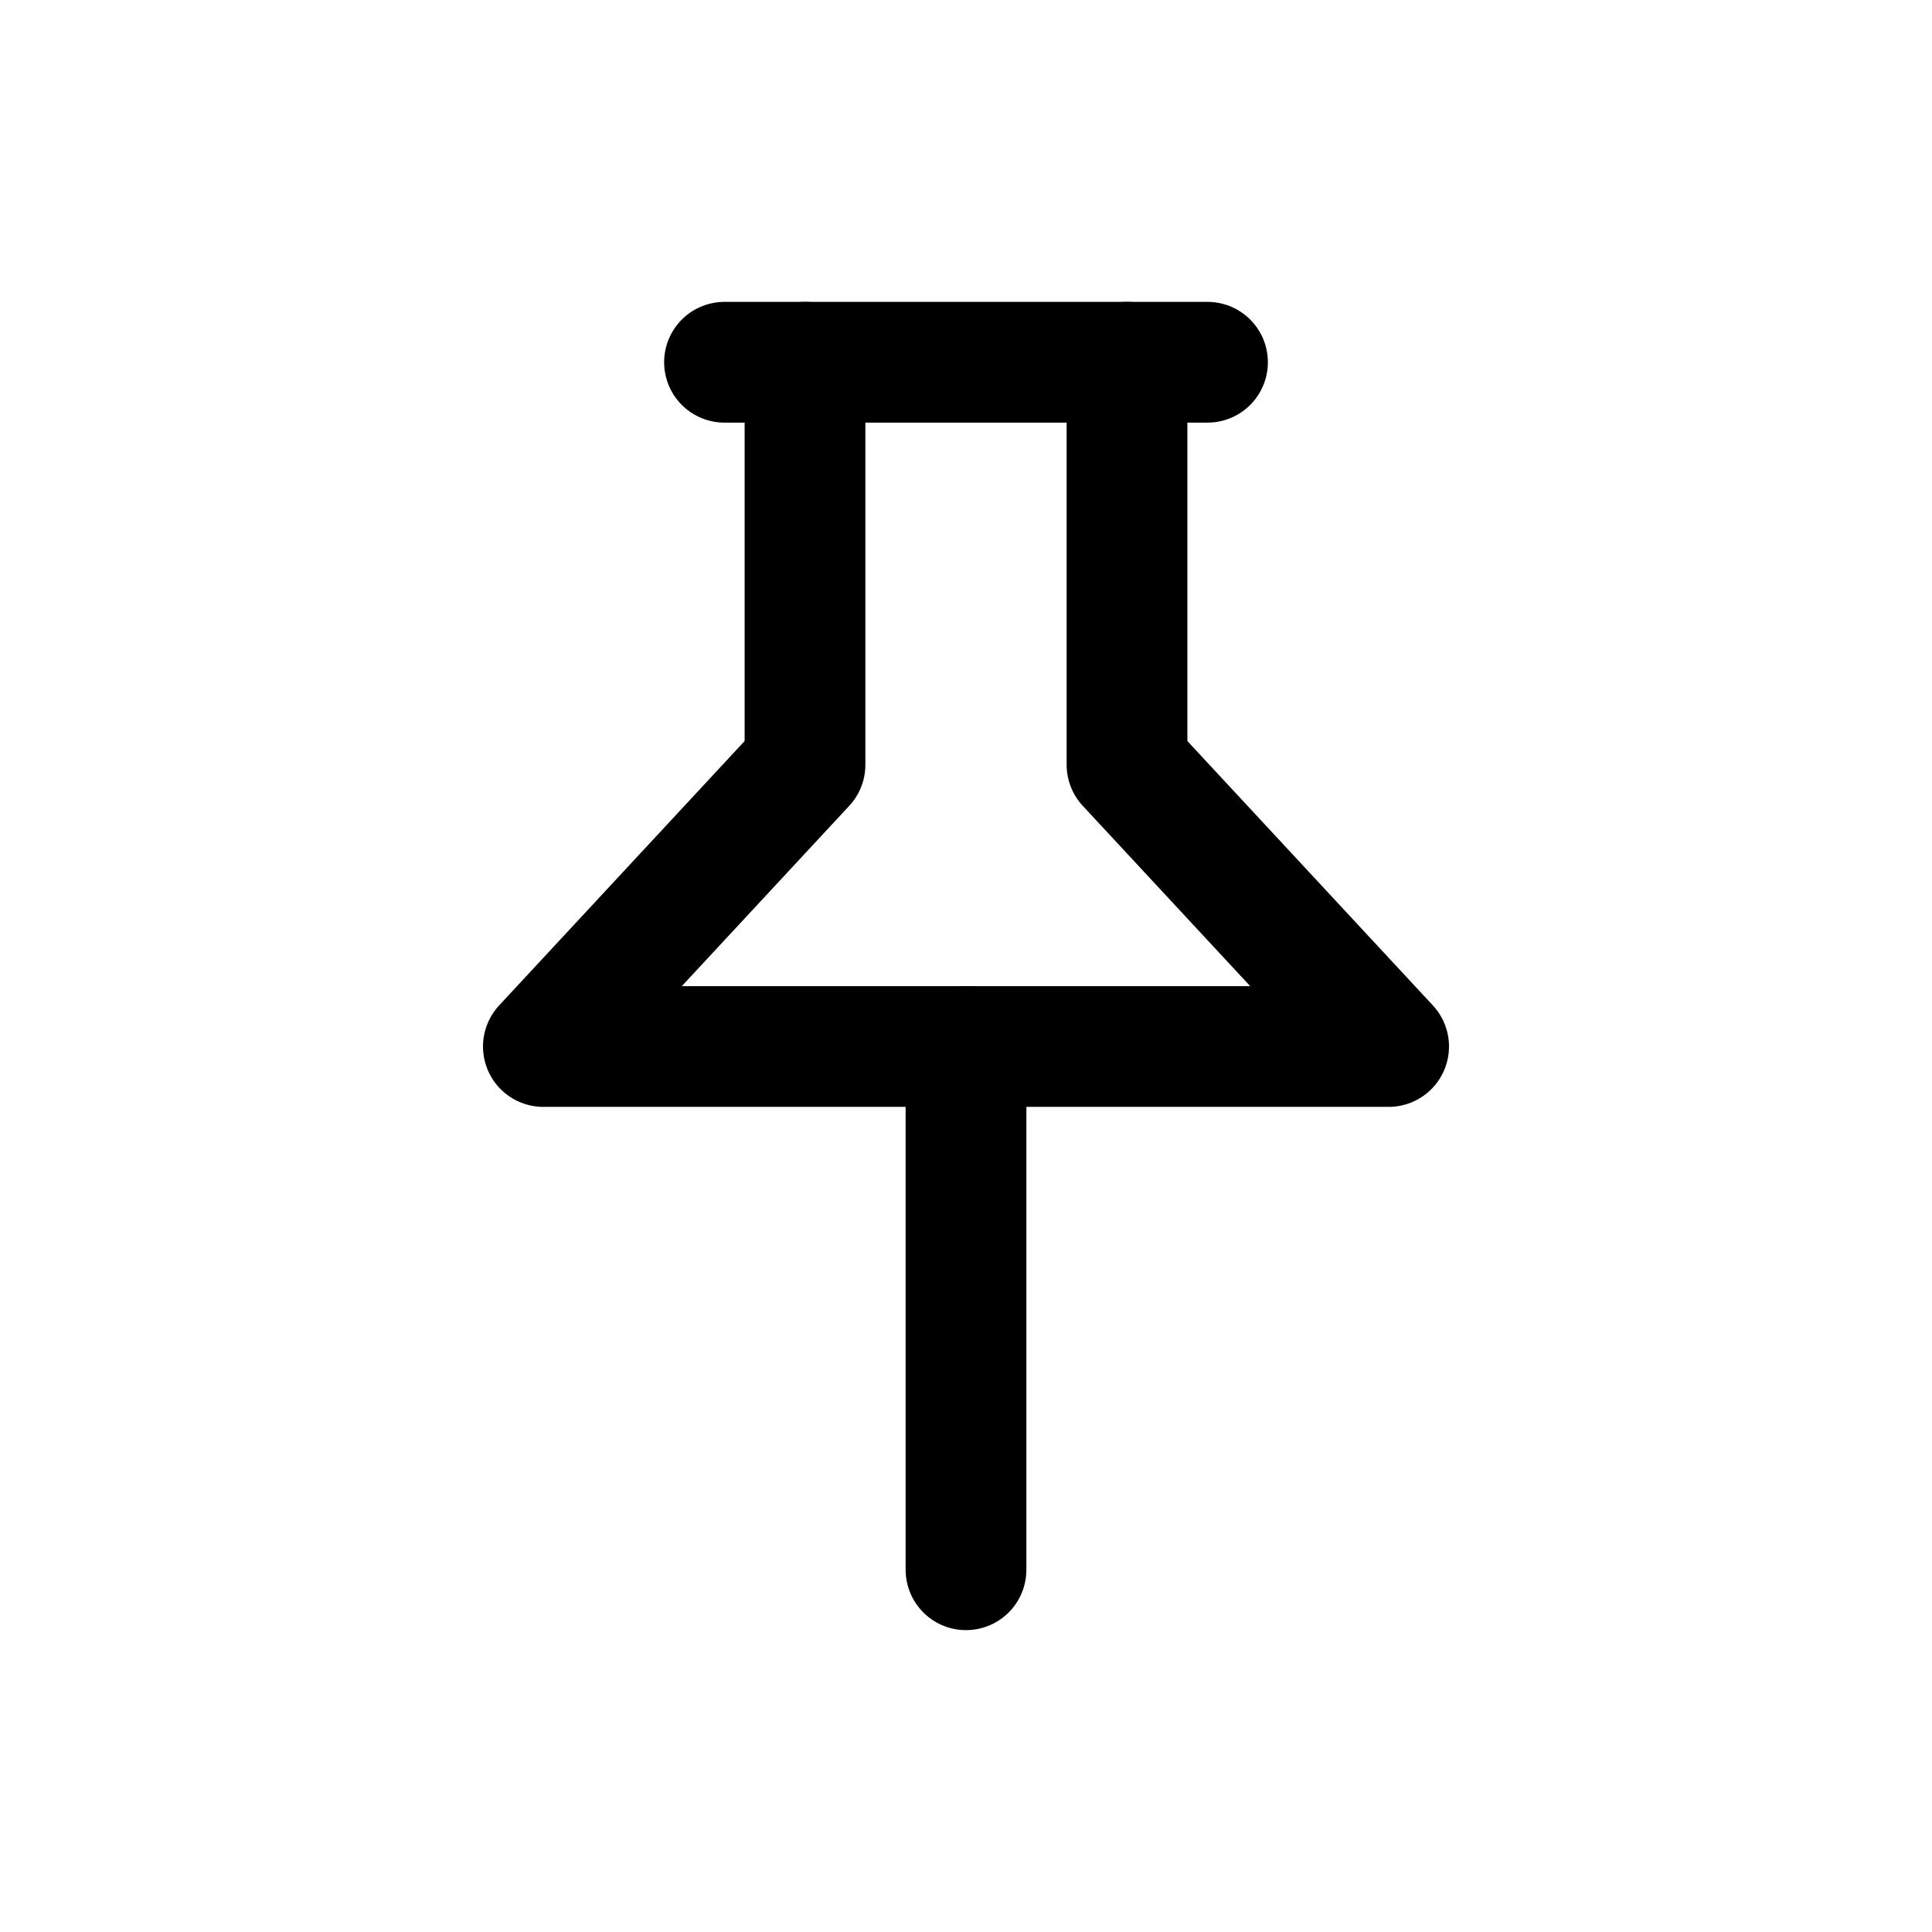
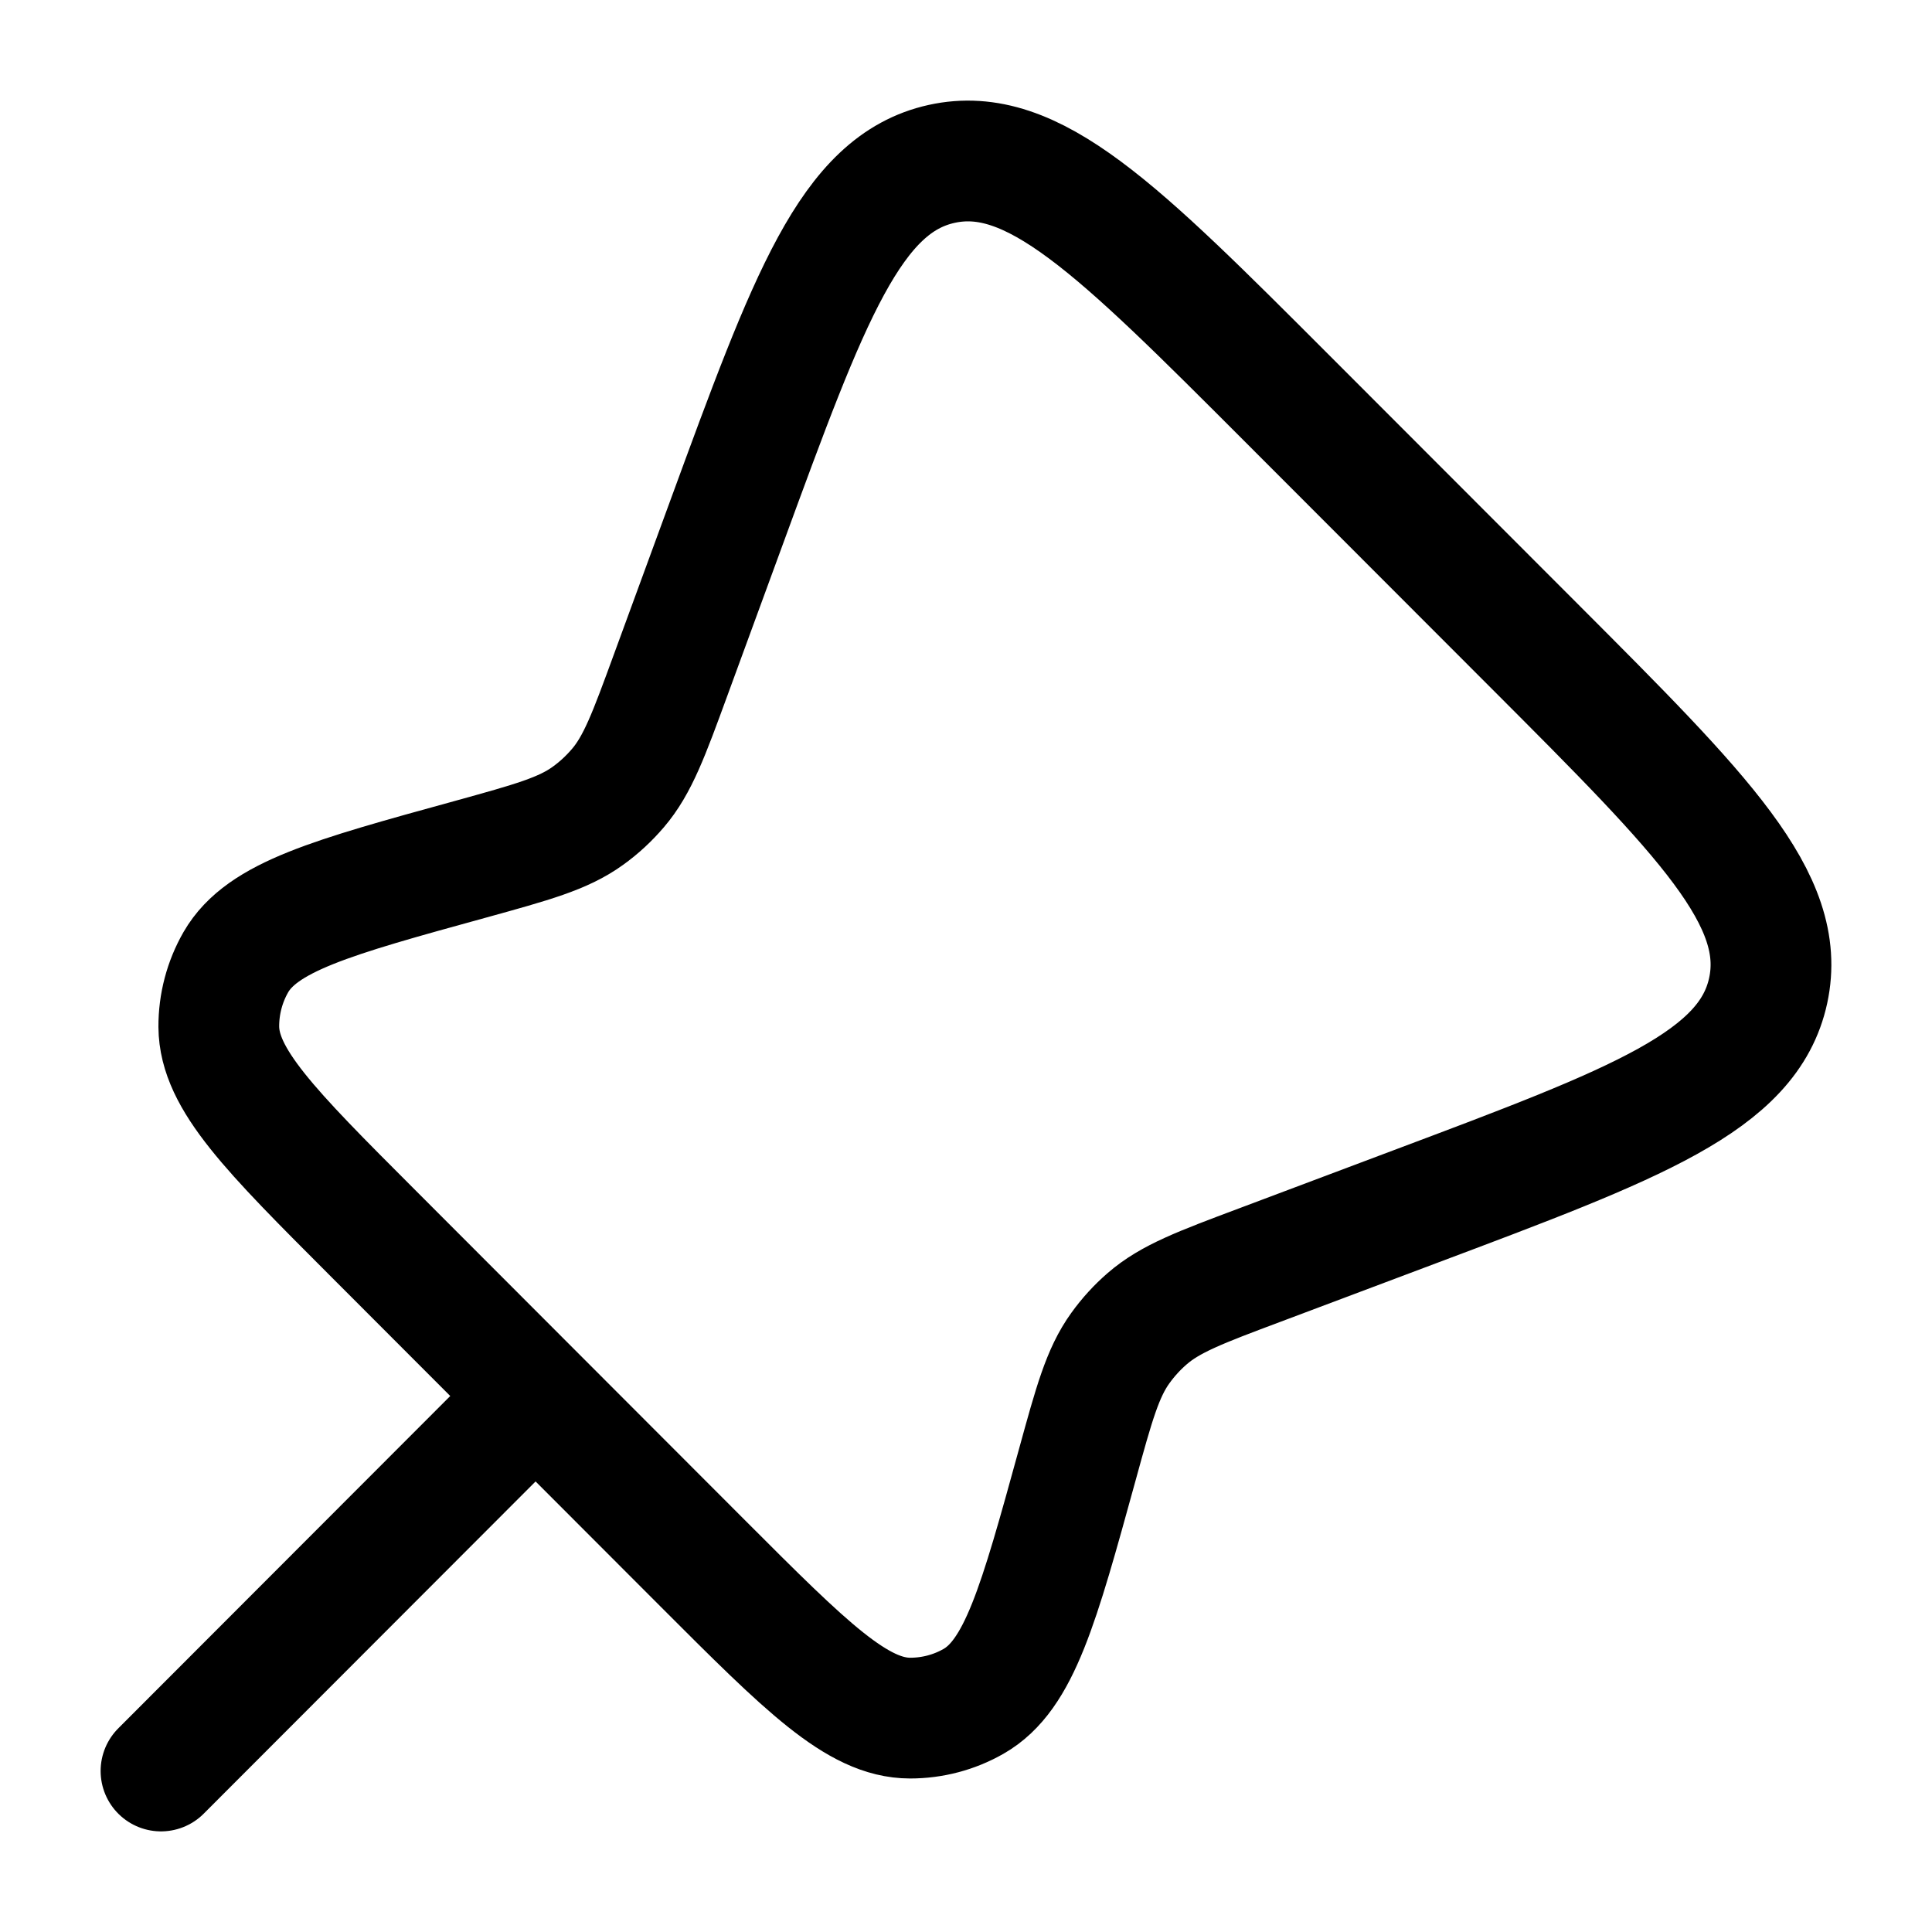
- <svg xmlns="http://www.w3.org/2000/svg" viewBox="0 0 24 24" fill="none" stroke="currentColor" stroke-width="1.5" stroke-linecap="round" stroke-linejoin="round">
-   <path d="M9 4.5h6" />
-   <path d="M10 4.5v5l-3.25 3.5h10.5L14 9.5v-5" />
-   <path d="M12 13v6.5" />
+ <svg xmlns="http://www.w3.org/2000/svg" width="1em" height="1em" viewBox="0 0 24 24" fill="none" stroke-width="1.5">
+   <path d="M2 22L6.653 17.342M19.072 8.036L15.989 4.95C13.882 2.841 12.829 1.786 11.697 2.036C10.566 2.286 10.053 3.686 9.027 6.486L8.332 8.382C8.059 9.128 7.922 9.502 7.676 9.79C7.565 9.92 7.44 10.036 7.302 10.135C6.994 10.357 6.611 10.462 5.845 10.674C4.119 11.149 3.256 11.387 2.93 11.952C2.79 12.196 2.717 12.473 2.718 12.755C2.723 13.407 3.356 14.041 4.622 15.308L8.738 19.429C10.012 20.704 10.65 21.342 11.305 21.343C11.582 21.343 11.853 21.272 12.093 21.135C12.663 20.81 12.902 19.94 13.381 18.201C13.591 17.437 13.696 17.054 13.917 16.747C14.014 16.612 14.126 16.489 14.251 16.381C14.537 16.133 14.908 15.993 15.65 15.715L17.567 14.994C20.336 13.954 21.721 13.434 21.965 12.305C22.209 11.176 21.163 10.13 19.072 8.036Z" stroke="currentColor" stroke-linecap="round" />
</svg>
